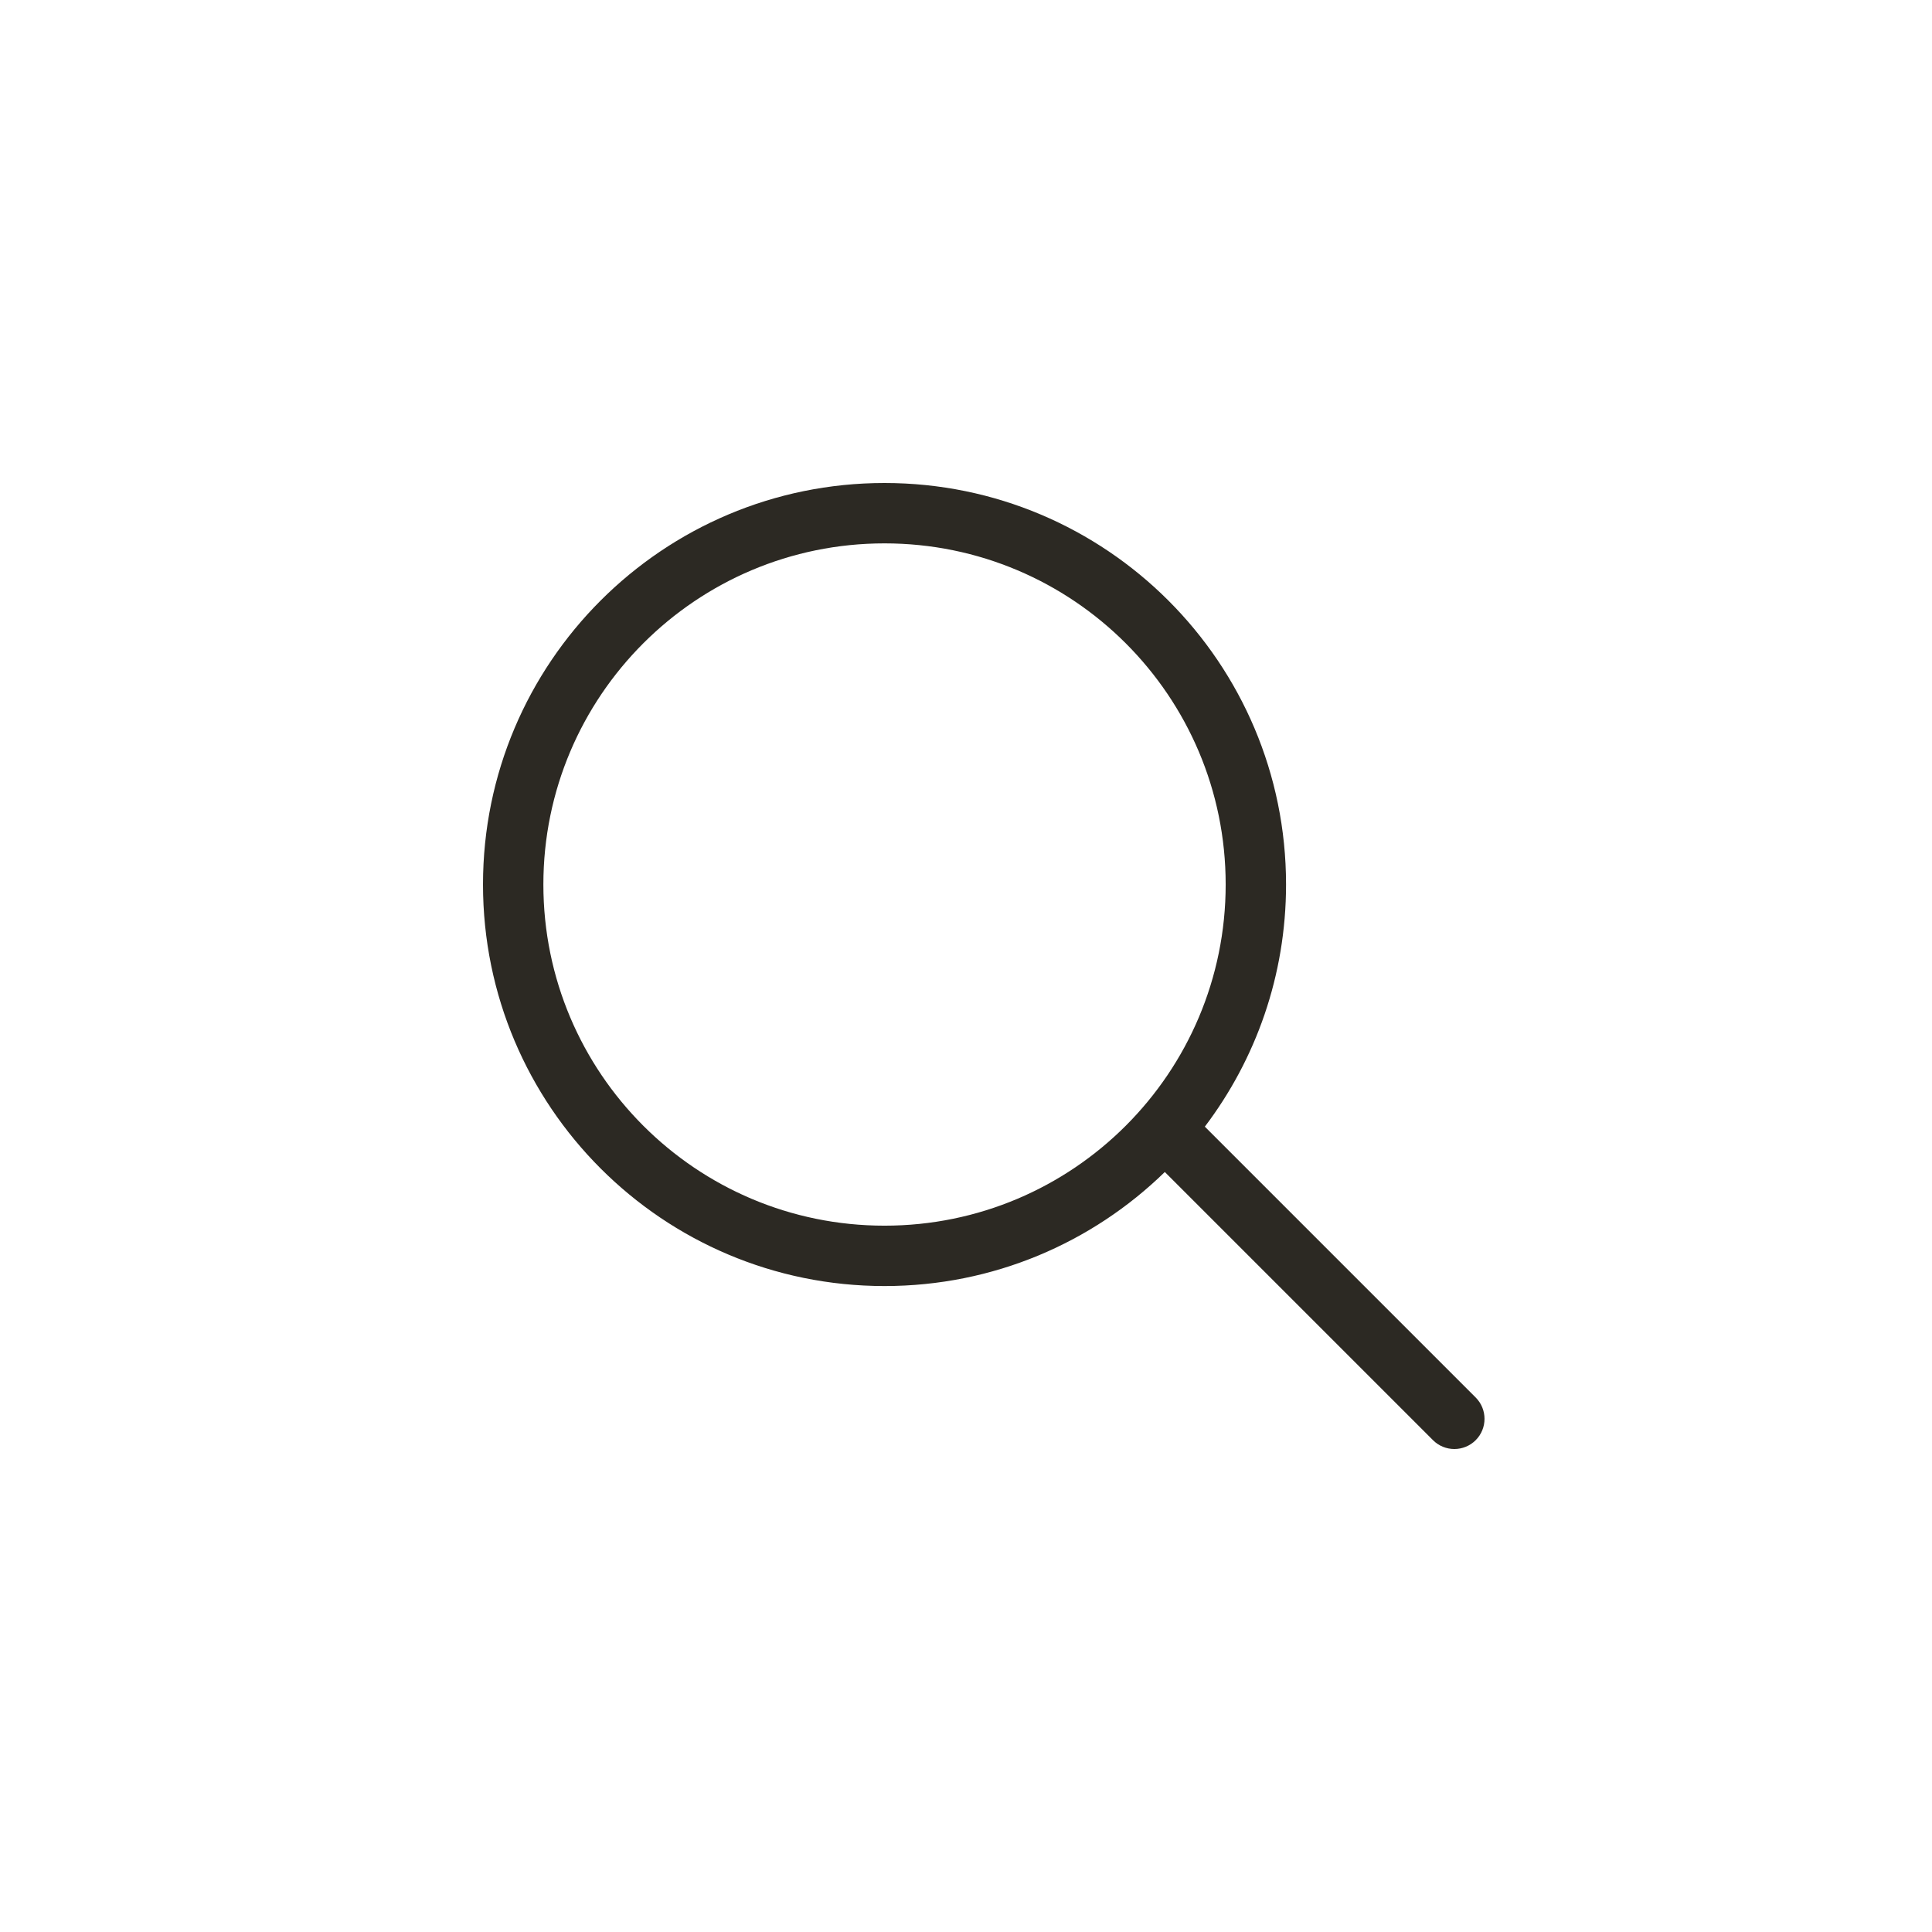
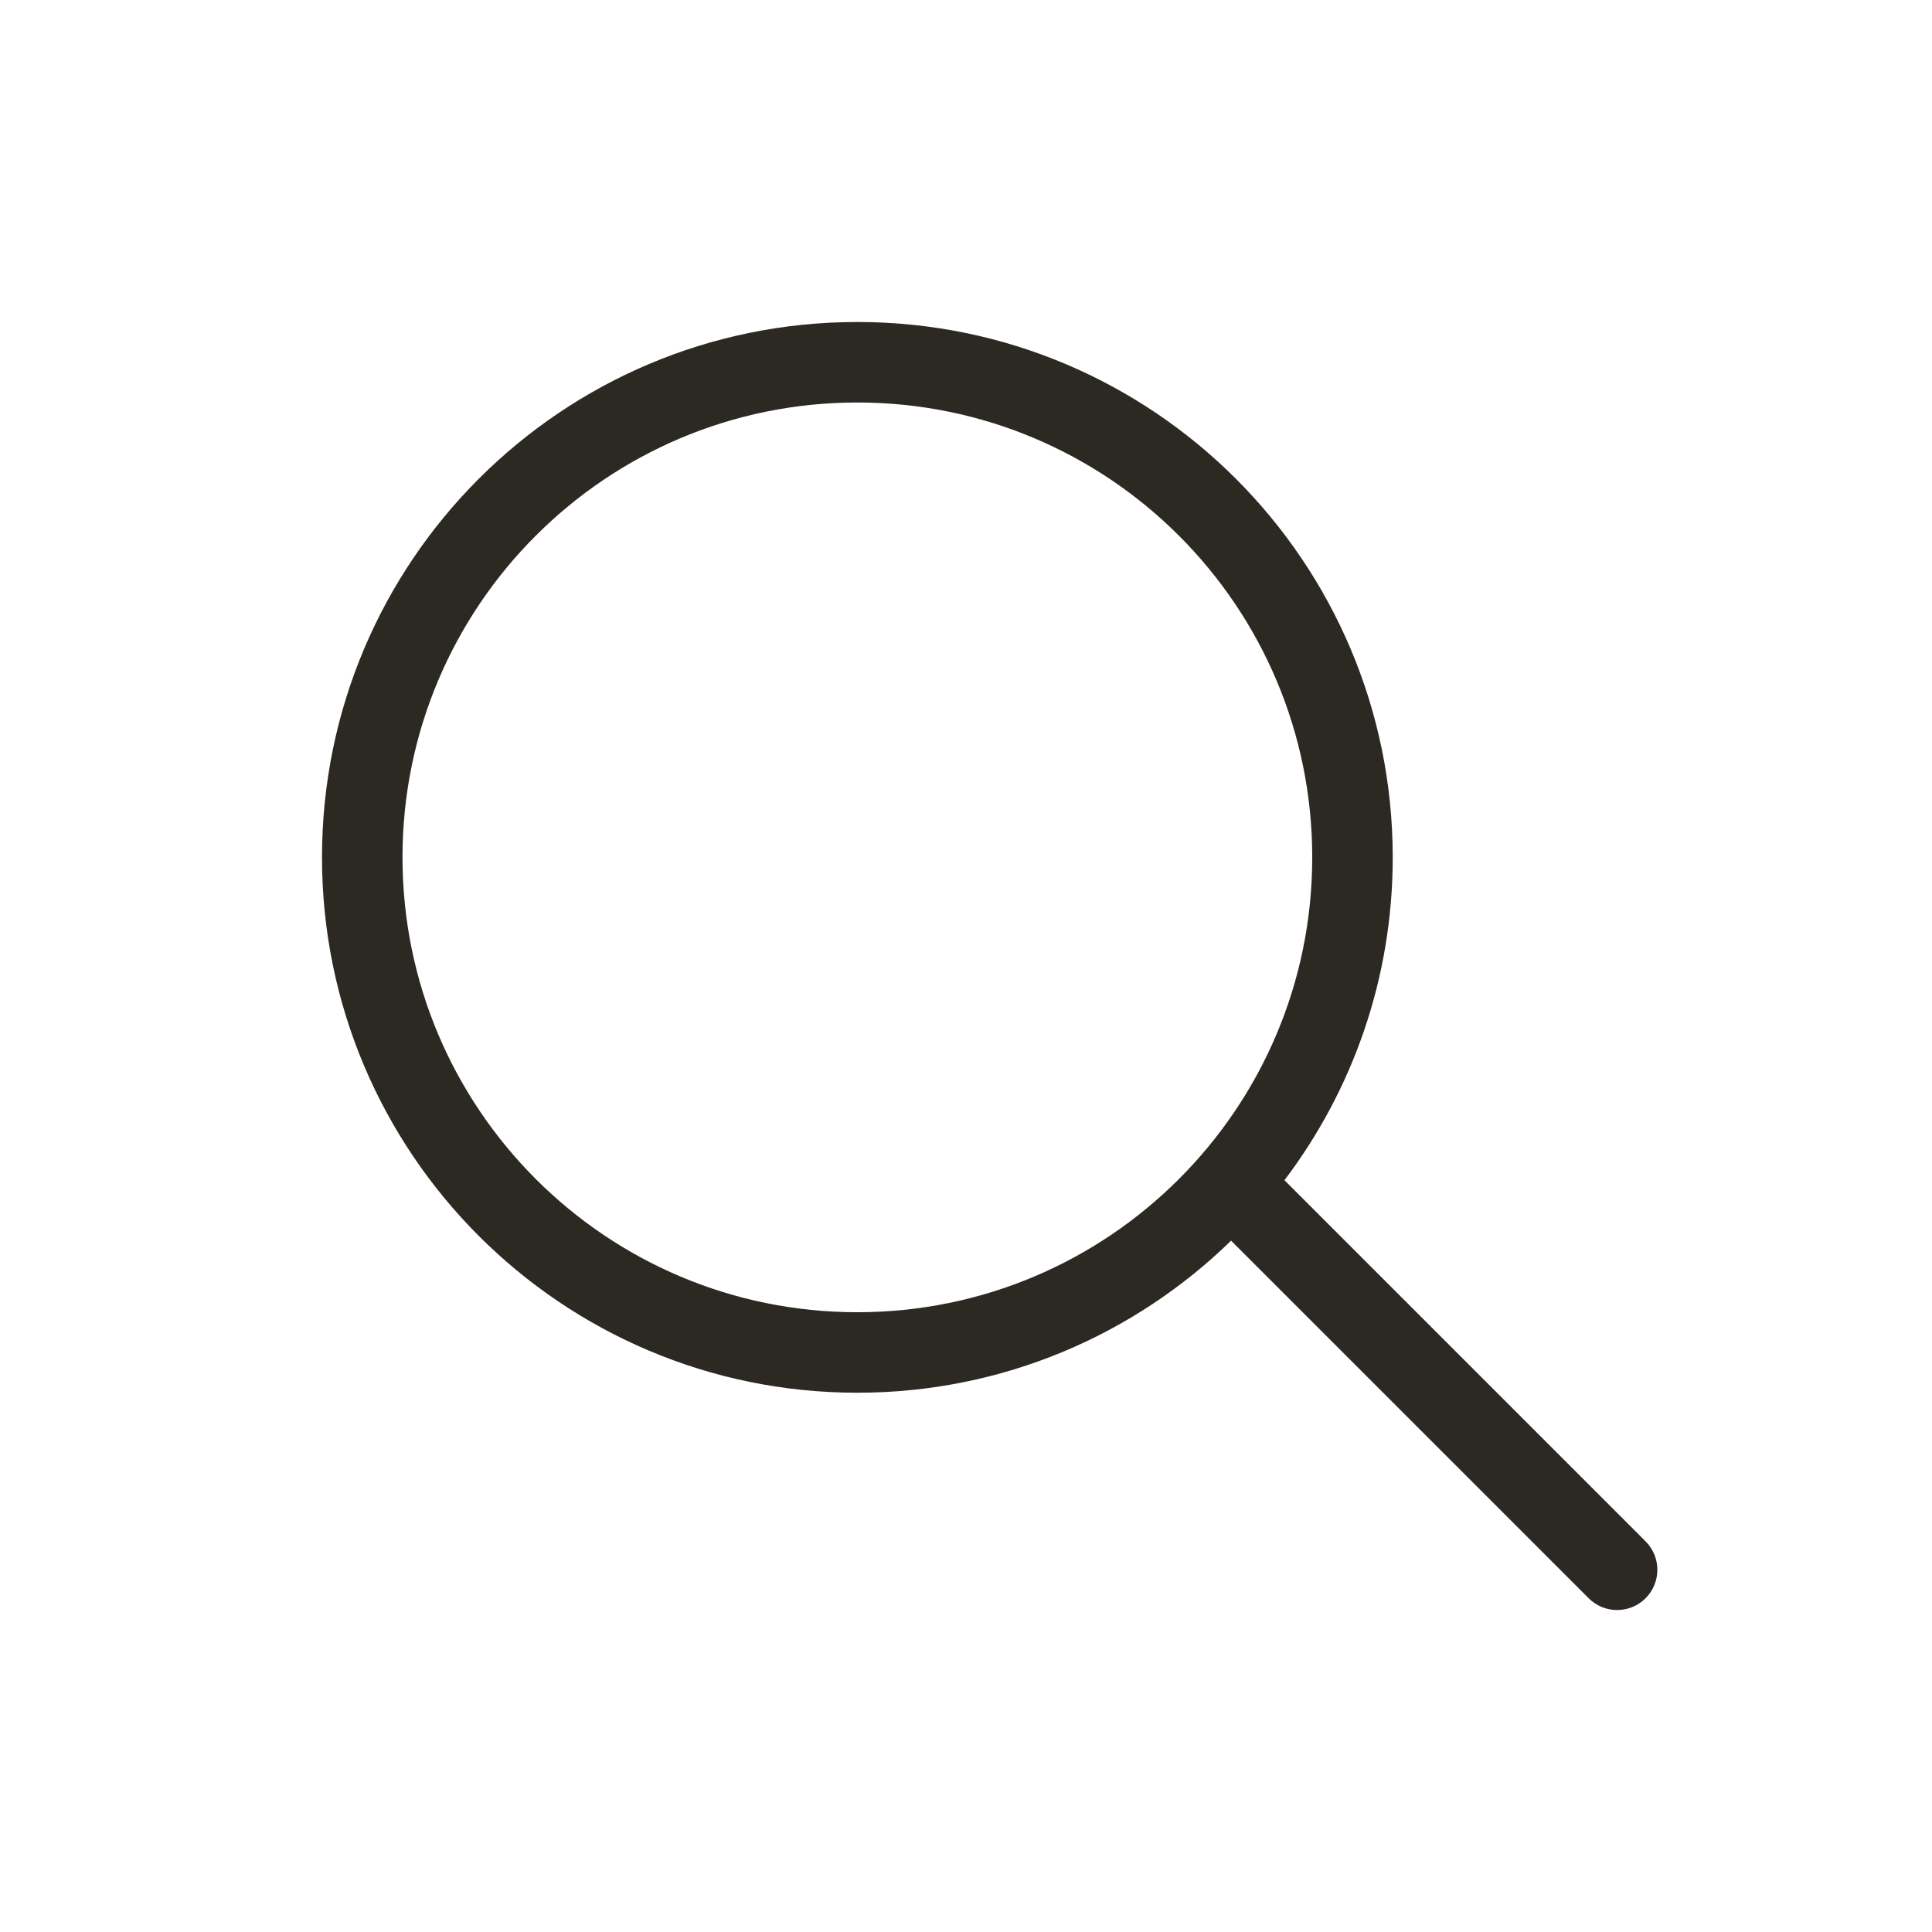
- <svg xmlns="http://www.w3.org/2000/svg" width="32" height="32" viewBox="0 0 32 32" fill="none">
-   <mask id="mask0_2667_44929" style="mask-type:alpha" maskUnits="userSpaceOnUse" x="0" y="0" width="32" height="32">
-     <rect width="32" height="32" fill="#D9D9D9" />
+ <svg xmlns="http://www.w3.org/2000/svg" width="24" height="24" viewBox="0 0 24 24" fill="none">
+   <mask id="mask0_1945_16838" style="mask-type:alpha" maskUnits="userSpaceOnUse" x="0" y="0" width="24" height="24">
+     <rect width="24" height="24" fill="#D9D9D9" />
  </mask>
-   <g mask="url(#mask0_2667_44929)">
-     <path fill-rule="evenodd" clip-rule="evenodd" d="M20.301 14.65C20.301 17.771 17.771 20.301 14.65 20.301C11.53 20.301 9 17.771 9 14.65C9 11.53 11.53 9 14.65 9C17.771 9 20.301 11.53 20.301 14.65ZM19.293 19.412C18.094 20.581 16.456 21.301 14.65 21.301C10.977 21.301 8 18.323 8 14.65C8 10.977 10.977 8 14.65 8C18.323 8 21.301 10.977 21.301 14.65C21.301 16.157 20.8 17.546 19.956 18.661L24.442 23.147C24.637 23.342 24.637 23.659 24.442 23.854C24.247 24.049 23.93 24.049 23.735 23.854L19.293 19.412Z" fill="#2C2923" />
+   <g mask="url(#mask0_1945_16838)">
+     <path fill-rule="evenodd" clip-rule="evenodd" d="M16.301 10.65C16.301 13.771 13.771 16.301 10.65 16.301C7.53 16.301 5 13.771 5 10.65C5 7.53 7.53 5 10.65 5C13.771 5 16.301 7.53 16.301 10.65ZM15.293 15.412C14.094 16.581 12.456 17.301 10.65 17.301C6.977 17.301 4 14.323 4 10.65C4 6.977 6.977 4 10.65 4C14.323 4 17.301 6.977 17.301 10.65C17.301 12.157 16.8 13.546 15.956 14.661L20.442 19.147C20.637 19.342 20.637 19.659 20.442 19.854C20.247 20.049 19.93 20.049 19.735 19.854L15.293 15.412Z" fill="#2C2923" />
  </g>
</svg>
